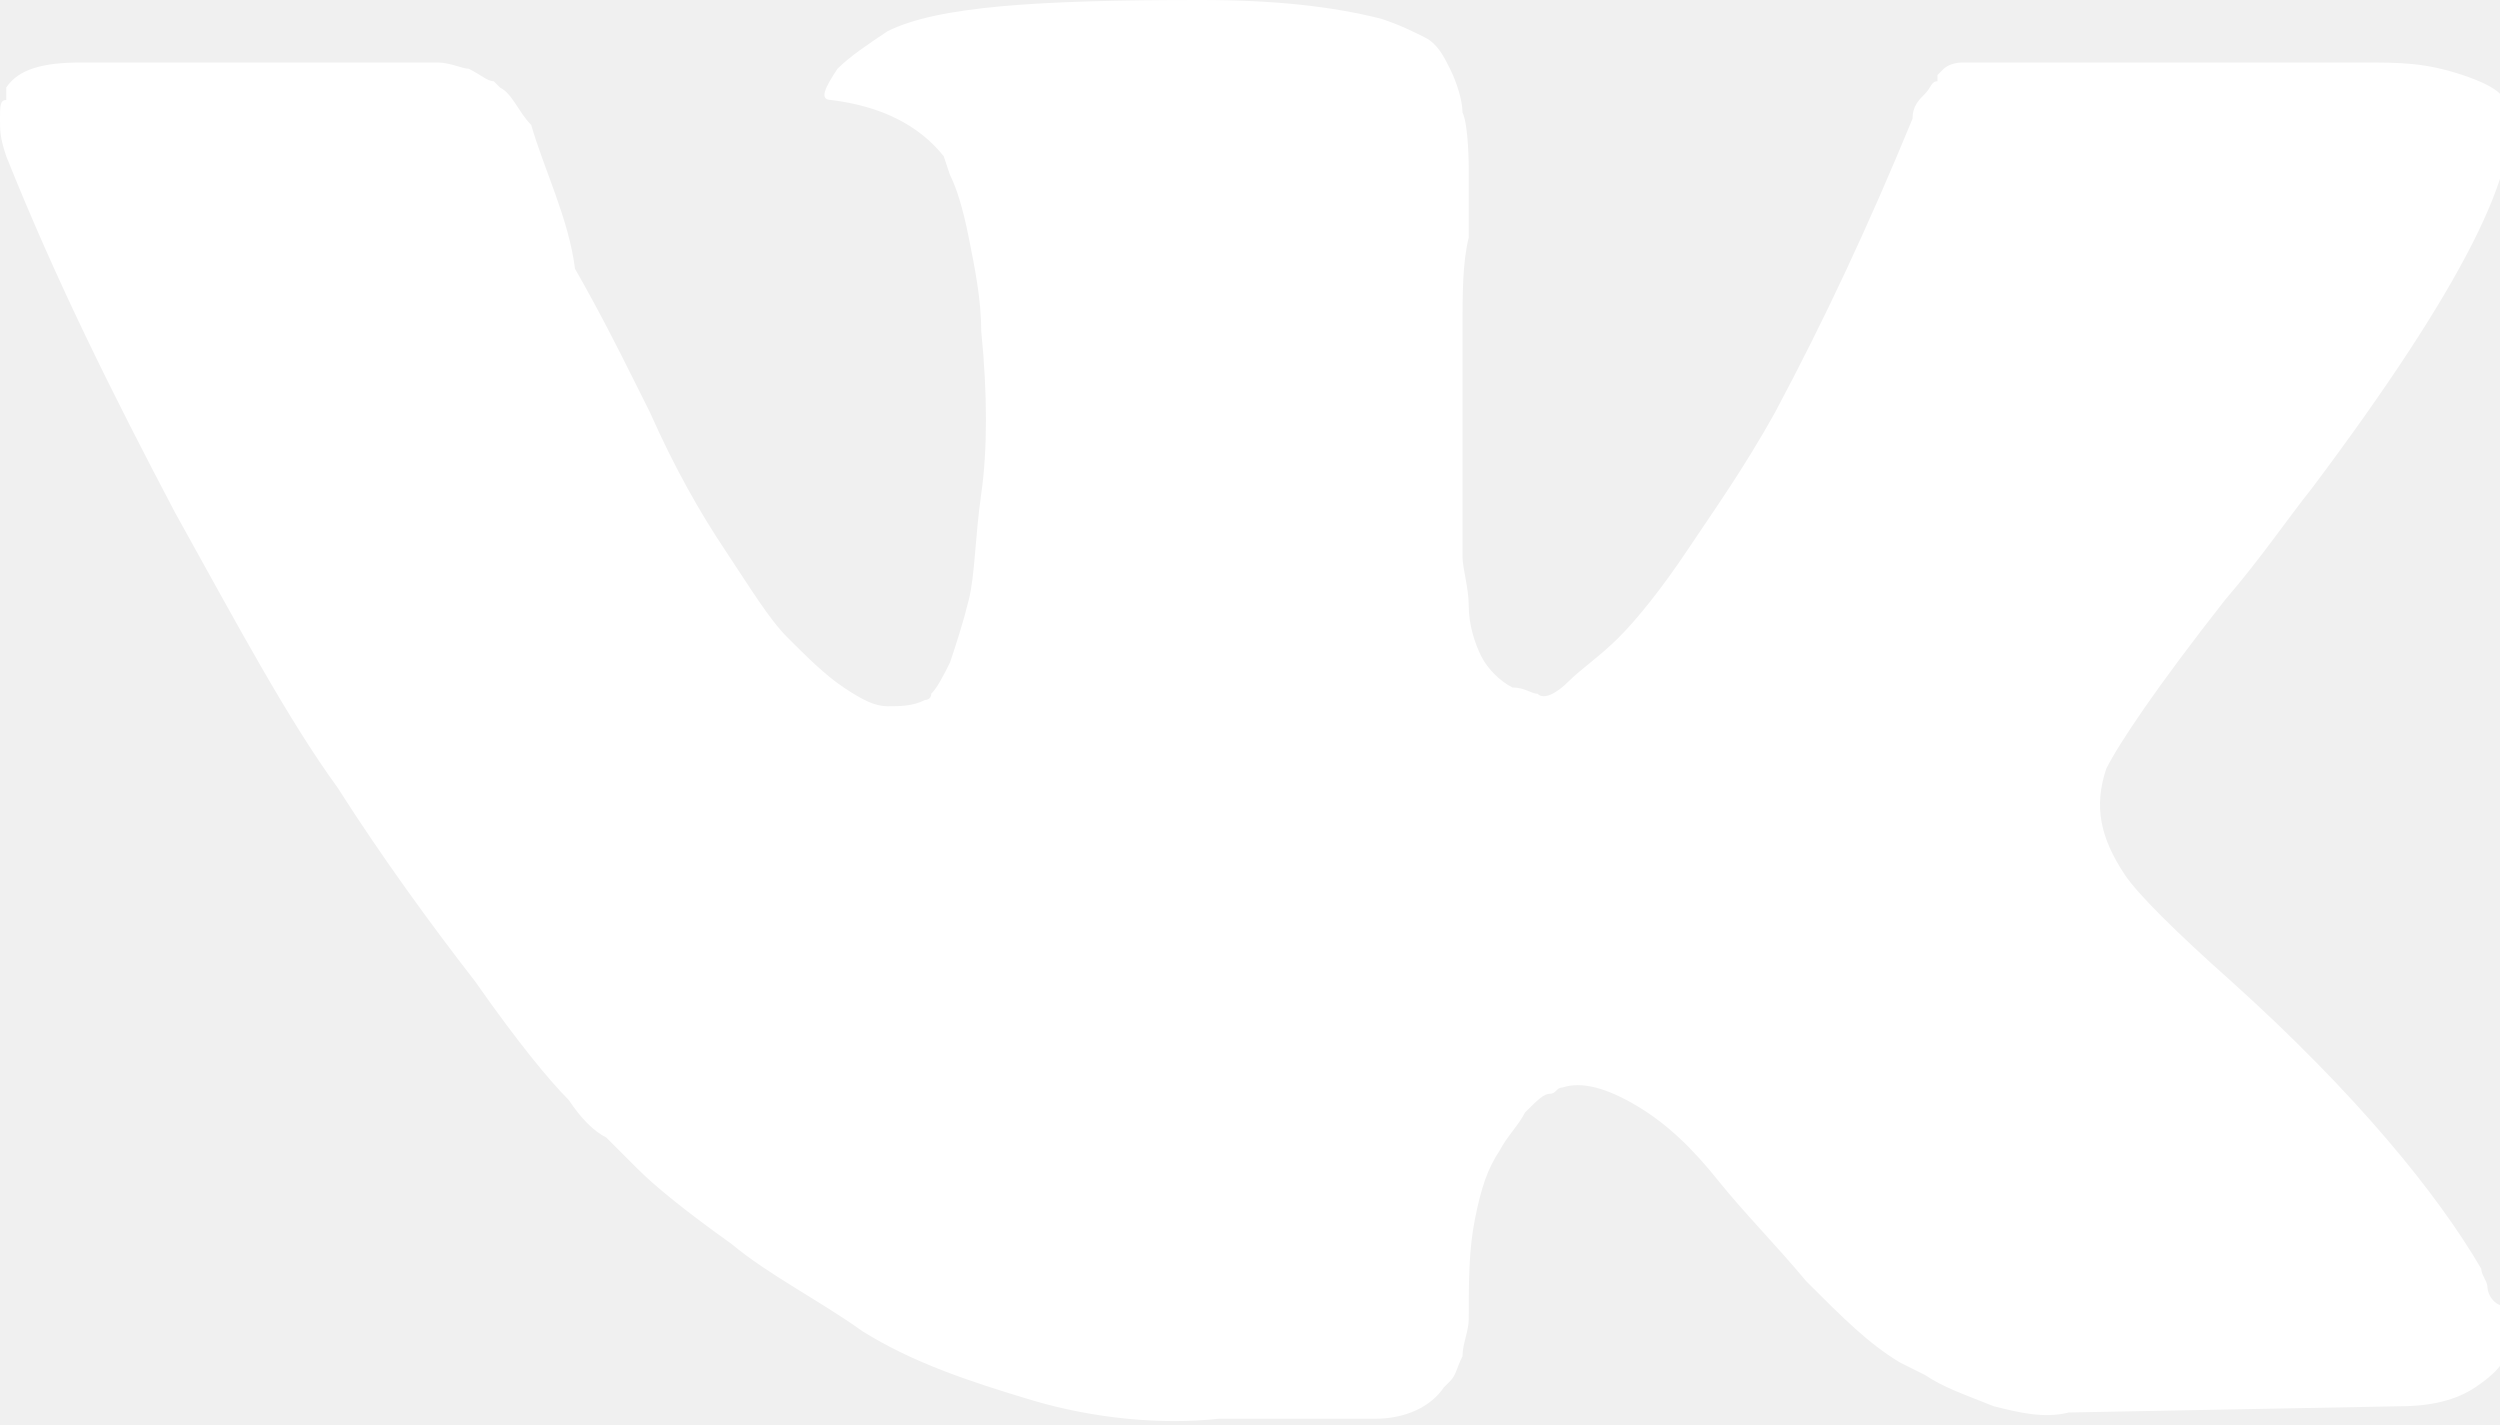
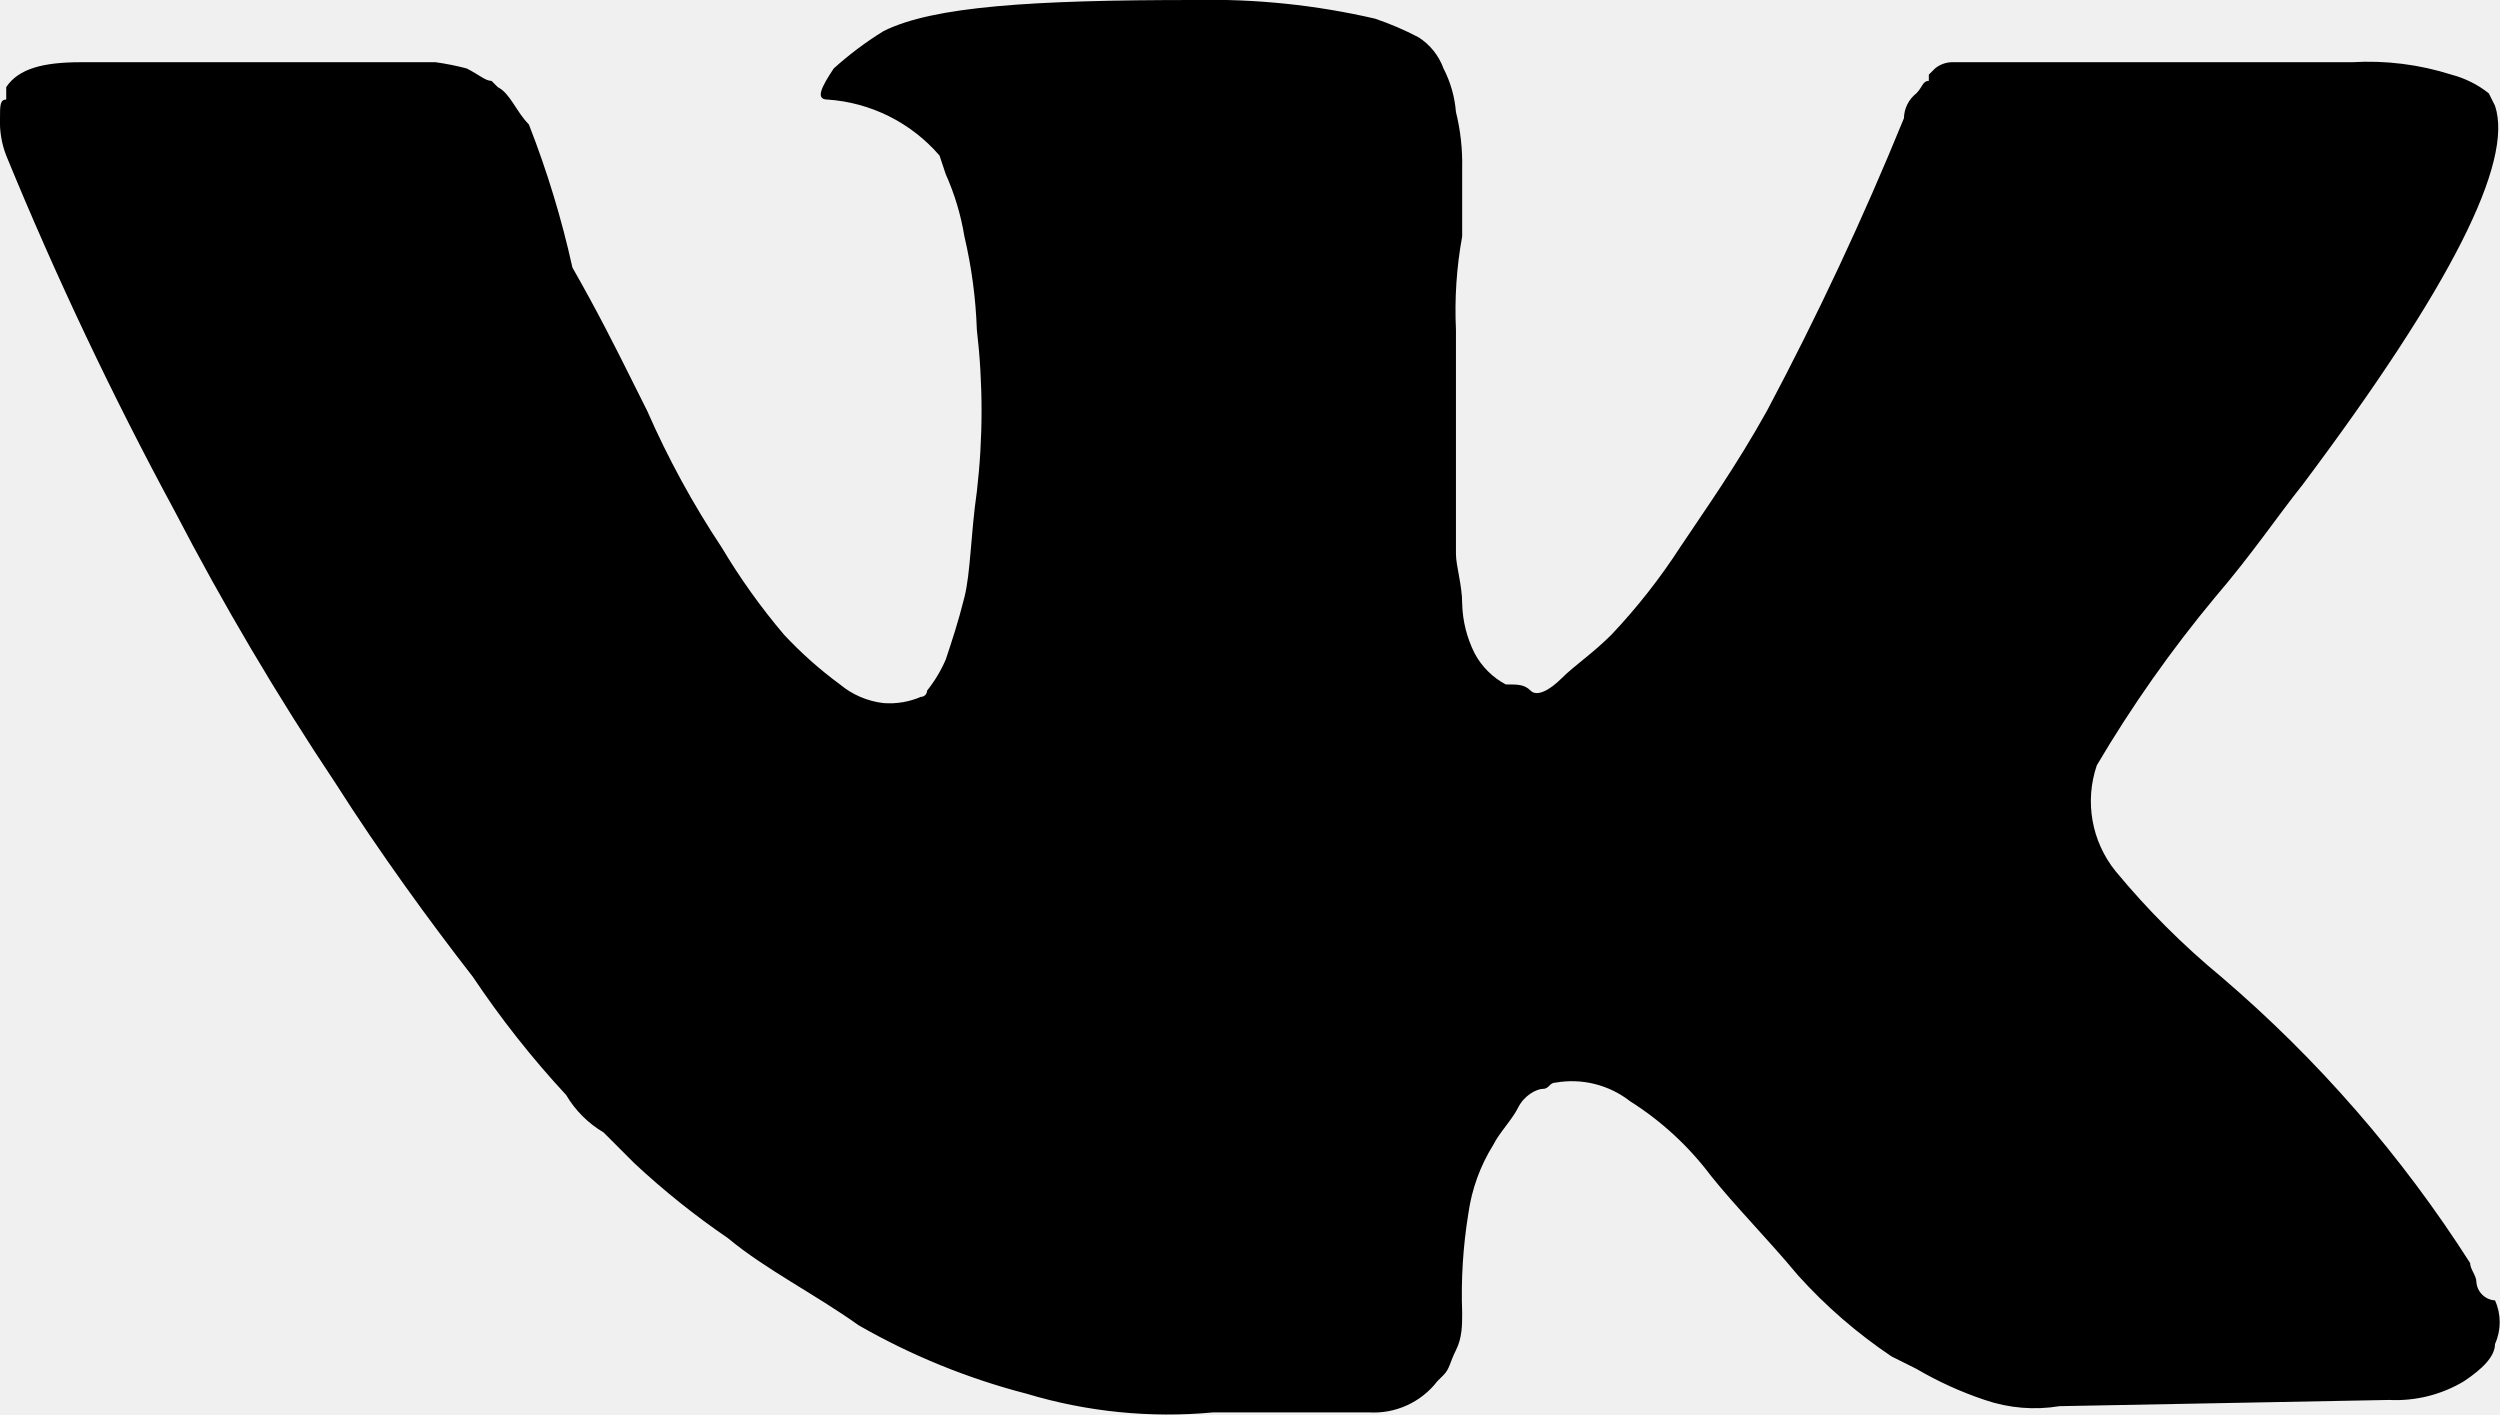
- <svg xmlns="http://www.w3.org/2000/svg" id="Layer_1" viewBox="0 0 40 22.8">
-   <style>.soc-vk-i{fill:#FFFFFF;}</style>
-   <path d="M39.8 20.6c0-.1-.1-.2-.1-.3-.7-1.2-2-2.8-4-4.6-.9-.8-1.5-1.4-1.7-1.7-.4-.6-.5-1.1-.3-1.7.2-.4.8-1.3 1.9-2.7.6-.7 1-1.3 1.4-1.8 2.4-3.2 3.4-5.2 3.1-6.1l-.1-.2c-.1-.1-.3-.2-.6-.3-.6-.2-1-.2-1.6-.2h-6.4c-.2 0-.3.1-.3.1l-.1.1v.1c-.1 0-.1.1-.2.2s-.2.2-.2.4c-.7 1.7-1.4 3.2-2.2 4.7-.5.9-1 1.6-1.4 2.2-.4.6-.8 1.1-1.1 1.4-.3.3-.6.5-.8.7-.2.2-.4.3-.5.2-.1 0-.2-.1-.4-.1-.2-.1-.4-.3-.5-.5-.1-.2-.2-.5-.2-.8 0-.3-.1-.6-.1-.8v-1V7 5.3c0-.6 0-1.1.1-1.5V2.7s0-.7-.1-.9c0-.2-.1-.5-.2-.7-.1-.2-.2-.4-.4-.5-.2-.1-.4-.2-.7-.3-.8-.2-1.7-.3-2.9-.3-2.6 0-4.2.1-5 .5-.3.2-.6.4-.8.6-.2.3-.3.5-.1.5.8.1 1.4.4 1.8.9l.1.3c.1.2.2.5.3 1 .1.5.2 1 .2 1.5.1 1 .1 1.9 0 2.6-.1.7-.1 1.3-.2 1.7-.1.4-.2.7-.3 1-.1.2-.2.4-.3.5 0 .1-.1.1-.1.1-.2.1-.4.1-.6.1-.2 0-.4-.1-.7-.3-.3-.2-.6-.5-.9-.8-.3-.3-.6-.8-1-1.4-.4-.6-.8-1.3-1.2-2.2l-.3-.6c-.2-.4-.5-1-.9-1.7-.1-.8-.5-1.6-.7-2.3-.2-.2-.3-.5-.5-.6l-.1-.1c-.1 0-.2-.1-.4-.2-.1 0-.3-.1-.5-.1H1.3c-.6 0-1 .1-1.2.4v.2c-.1 0-.1.1-.1.3 0 .2 0 .3.1.6.8 2 1.7 3.8 2.7 5.7 1 1.8 1.8 3.3 2.6 4.4.7 1.1 1.5 2.2 2.2 3.1.7 1 1.2 1.6 1.5 1.9.2.3.4.5.6.6l.5.5c.3.3.8.7 1.5 1.2.6.5 1.4.9 2.1 1.4.8.5 1.7.8 2.7 1.1 1 .3 2.1.4 3 .3H22c.5 0 .9-.2 1.1-.5l.1-.1c.1-.1.1-.2.2-.4 0-.2.1-.4.1-.6 0-.6 0-1.1.1-1.6s.2-.8.4-1.1c.1-.2.3-.4.4-.6.2-.2.3-.3.4-.3.1 0 .1-.1.2-.1.3-.1.7 0 1.2.3s.9.7 1.3 1.2.9 1 1.4 1.6c.6.6 1 1 1.5 1.3l.4.2c.3.2.6.3 1.1.5.4.1.8.2 1.2.1l5.3-.1c.5 0 .9-.1 1.2-.3.3-.2.5-.4.5-.6.1-.2.1-.4 0-.7-.2 0-.3-.2-.3-.3z" class="soc-vk-i" />
+ <svg xmlns="http://www.w3.org/2000/svg" data-name="Layer 1" viewBox="0 0 40.18 22.74">
+   <path fill="currentcolor" d="M39.8 20.6c0-.1-.1-.2-.1-.3a20.66 20.66 0 0 0-4-4.6A12.7 12.7 0 0 1 34 14a1.79 1.79 0 0 1-.3-1.7 20.59 20.59 0 0 1 1.9-2.7c.6-.7 1-1.3 1.4-1.8 2.4-3.2 3.4-5.2 3.1-6.1l-.1-.2a1.63 1.63 0 0 0-.6-.3 4.4 4.4 0 0 0-1.6-.2h-6.4a.44.44 0 0 0-.3.1l-.1.1v.1c-.1 0-.1.1-.2.2a.52.52 0 0 0-.2.4 51.2 51.2 0 0 1-2.2 4.7c-.5.9-1 1.6-1.4 2.2a9.77 9.77 0 0 1-1.1 1.4c-.3.3-.6.5-.8.7s-.4.3-.5.2-.2-.1-.4-.1a1.21 1.21 0 0 1-.5-.5 1.88 1.88 0 0 1-.2-.8c0-.3-.1-.6-.1-.8V5.3a6.62 6.62 0 0 1 .1-1.5V2.7a3.44 3.44 0 0 0-.1-.9 1.85 1.85 0 0 0-.2-.7 1 1 0 0 0-.4-.5 4.88 4.88 0 0 0-.7-.3 11.74 11.74 0 0 0-2.9-.3c-2.6 0-4.2.1-5 .5a5.55 5.55 0 0 0-.8.6c-.2.3-.3.5-.1.5a2.61 2.61 0 0 1 1.8.9l.1.3a4.05 4.05 0 0 1 .3 1 7.72 7.72 0 0 1 .2 1.5 11.22 11.22 0 0 1 0 2.6c-.1.7-.1 1.3-.2 1.7s-.2.7-.3 1a2.19 2.19 0 0 1-.3.5.1.1 0 0 1-.1.1 1.27 1.27 0 0 1-.6.1 1.33 1.33 0 0 1-.7-.3 6.47 6.47 0 0 1-.9-.8 10.44 10.44 0 0 1-1-1.4 14.51 14.51 0 0 1-1.2-2.2l-.3-.6c-.2-.4-.5-1-.9-1.7A15.46 15.46 0 0 0 8.5 2c-.2-.2-.3-.5-.5-.6l-.1-.1c-.1 0-.2-.1-.4-.2A4.33 4.33 0 0 0 7 1H1.3c-.6 0-1 .1-1.2.4v.2c-.1 0-.1.1-.1.3a1.49 1.49 0 0 0 .1.6 59.36 59.36 0 0 0 2.7 5.7 46.87 46.87 0 0 0 2.6 4.4c.7 1.1 1.5 2.2 2.2 3.1a15.34 15.34 0 0 0 1.5 1.9 1.7 1.7 0 0 0 .6.6l.5.5a12.76 12.76 0 0 0 1.5 1.2c.6.5 1.4.9 2.1 1.4a10.91 10.91 0 0 0 2.7 1.1 7.87 7.87 0 0 0 3 .3H22a1.29 1.29 0 0 0 1.1-.5l.1-.1c.1-.1.1-.2.2-.4s.1-.4.1-.6a8.08 8.08 0 0 1 .1-1.6 2.82 2.82 0 0 1 .4-1.1c.1-.2.3-.4.4-.6s.3-.3.4-.3.1-.1.2-.1a1.52 1.52 0 0 1 1.2.3 4.89 4.89 0 0 1 1.3 1.2c.4.5.9 1 1.4 1.6a8.09 8.09 0 0 0 1.5 1.3l.4.2a5.82 5.82 0 0 0 1.1.5 2.46 2.46 0 0 0 1.2.1l5.3-.1a2.13 2.13 0 0 0 1.2-.3c.3-.2.5-.4.5-.6a.85.85 0 0 0 0-.7.32.32 0 0 1-.3-.3z" />
</svg>
